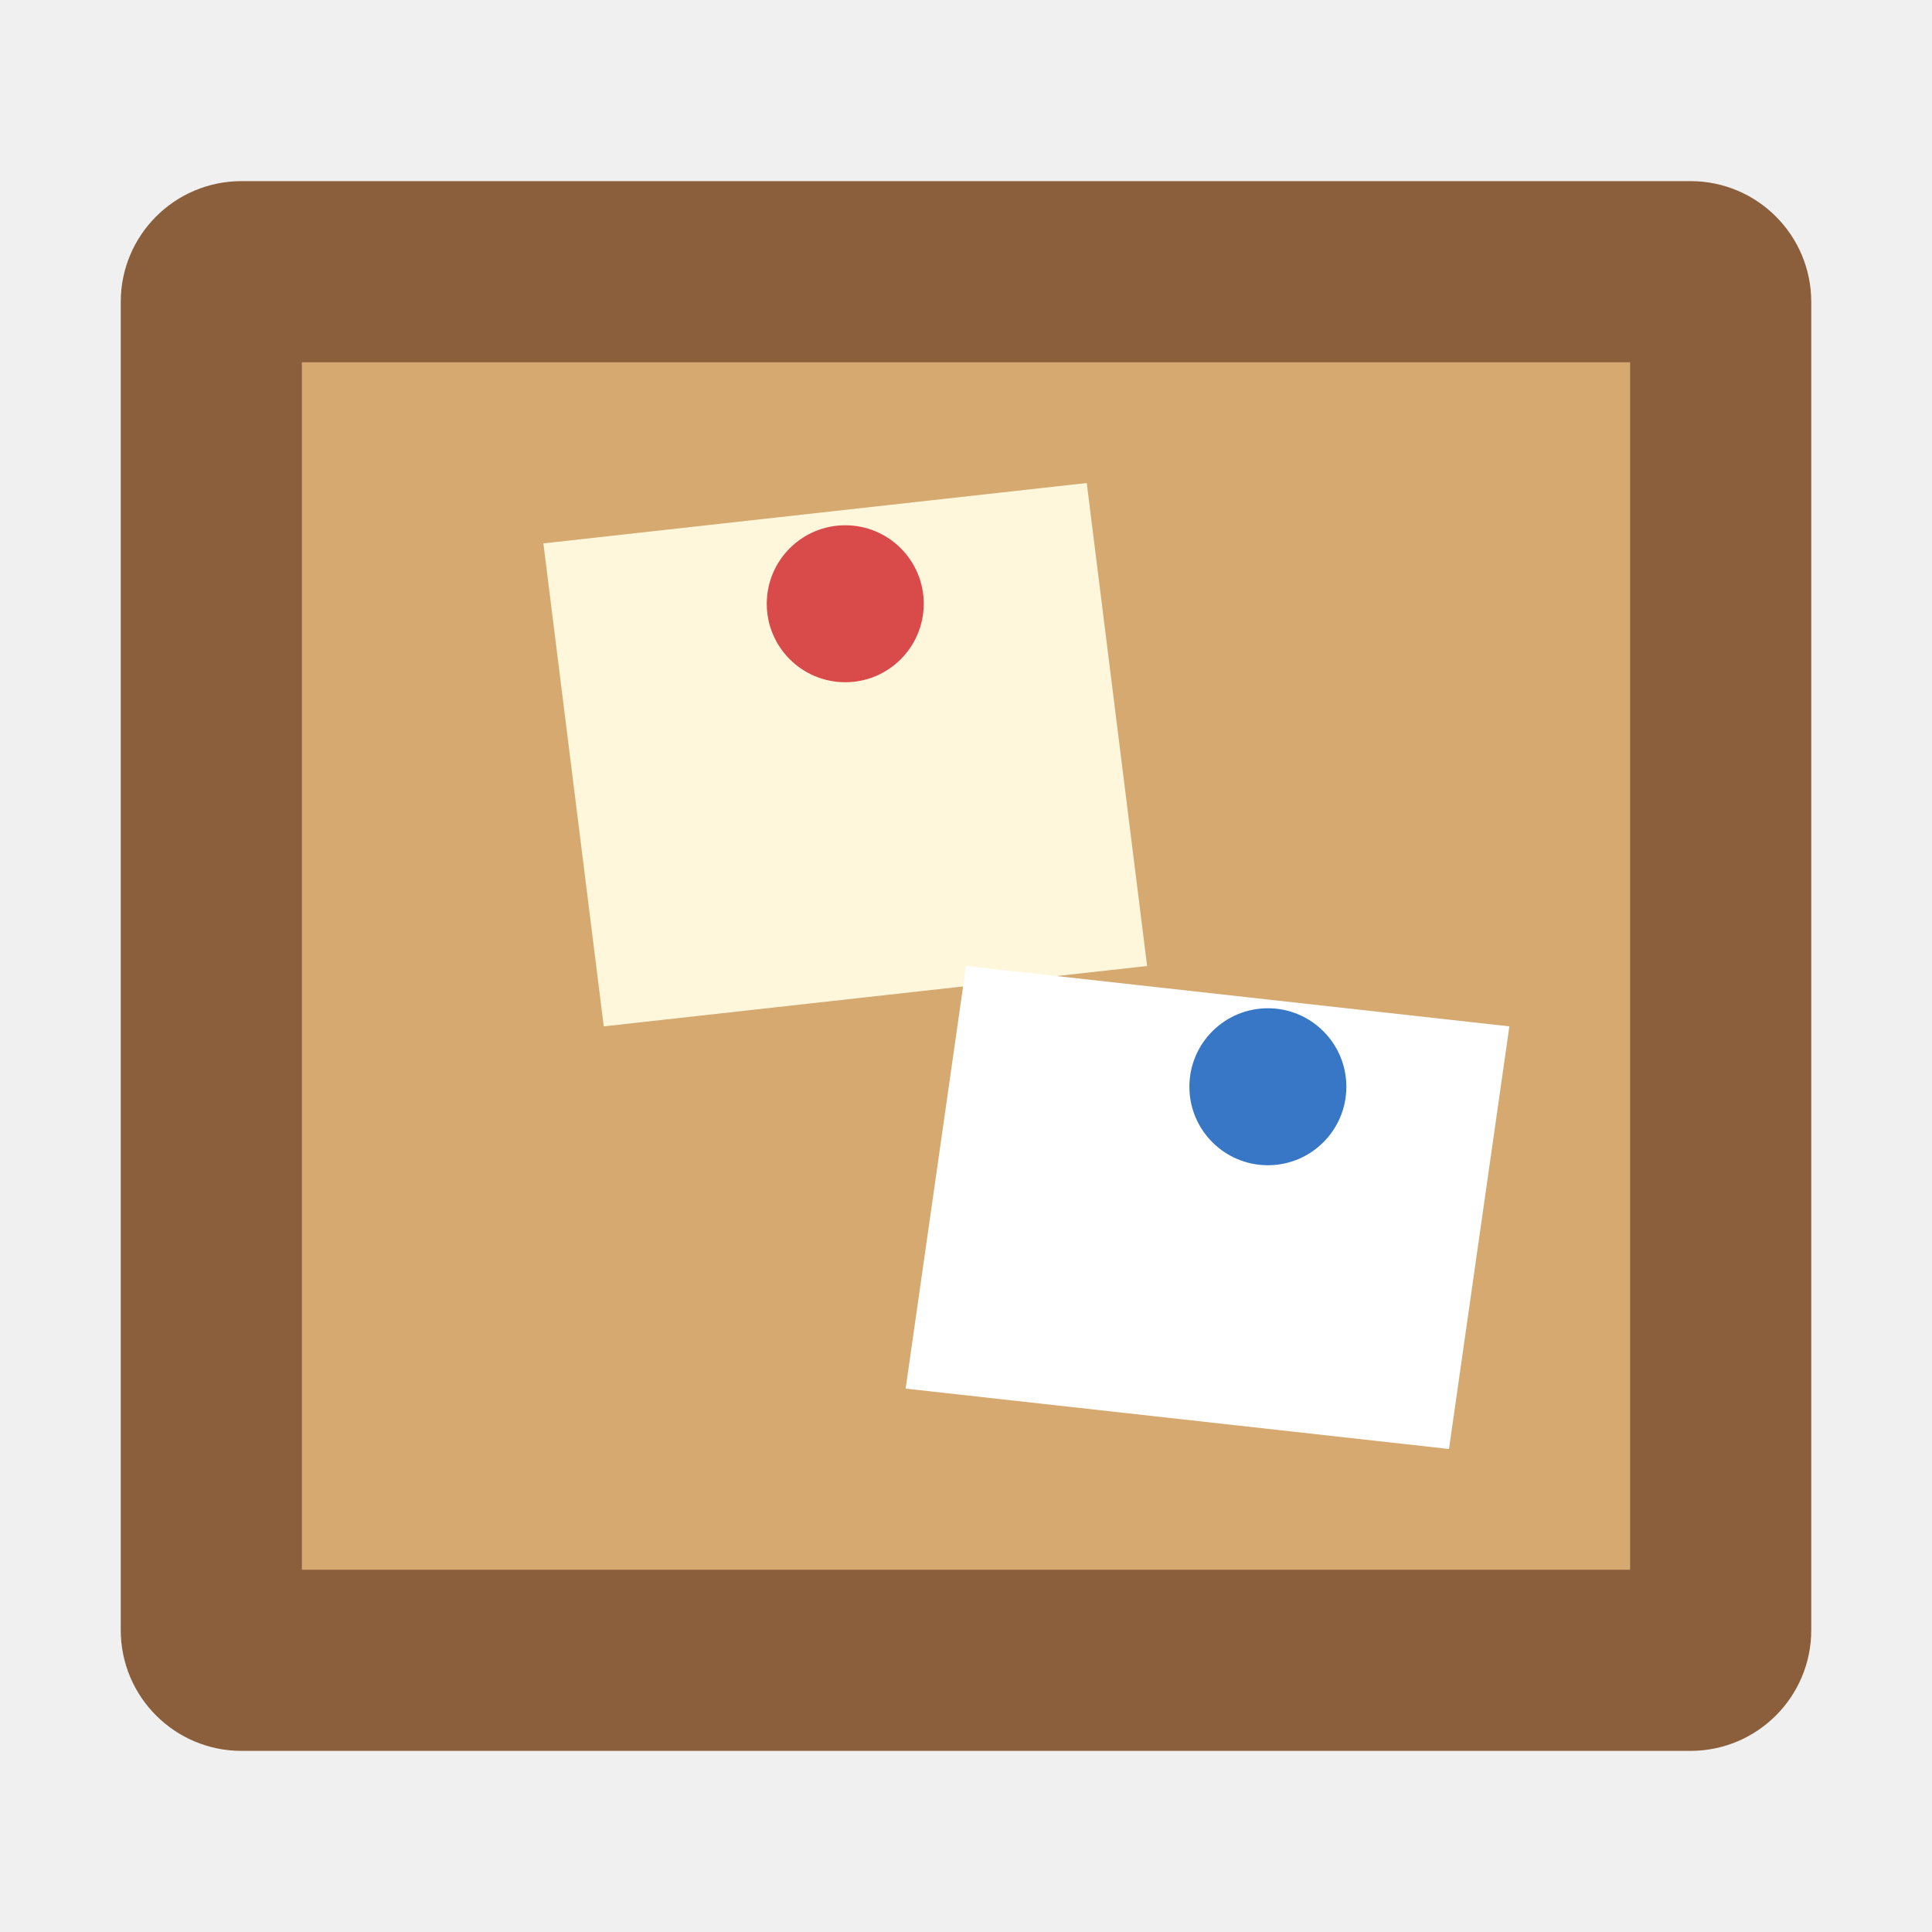
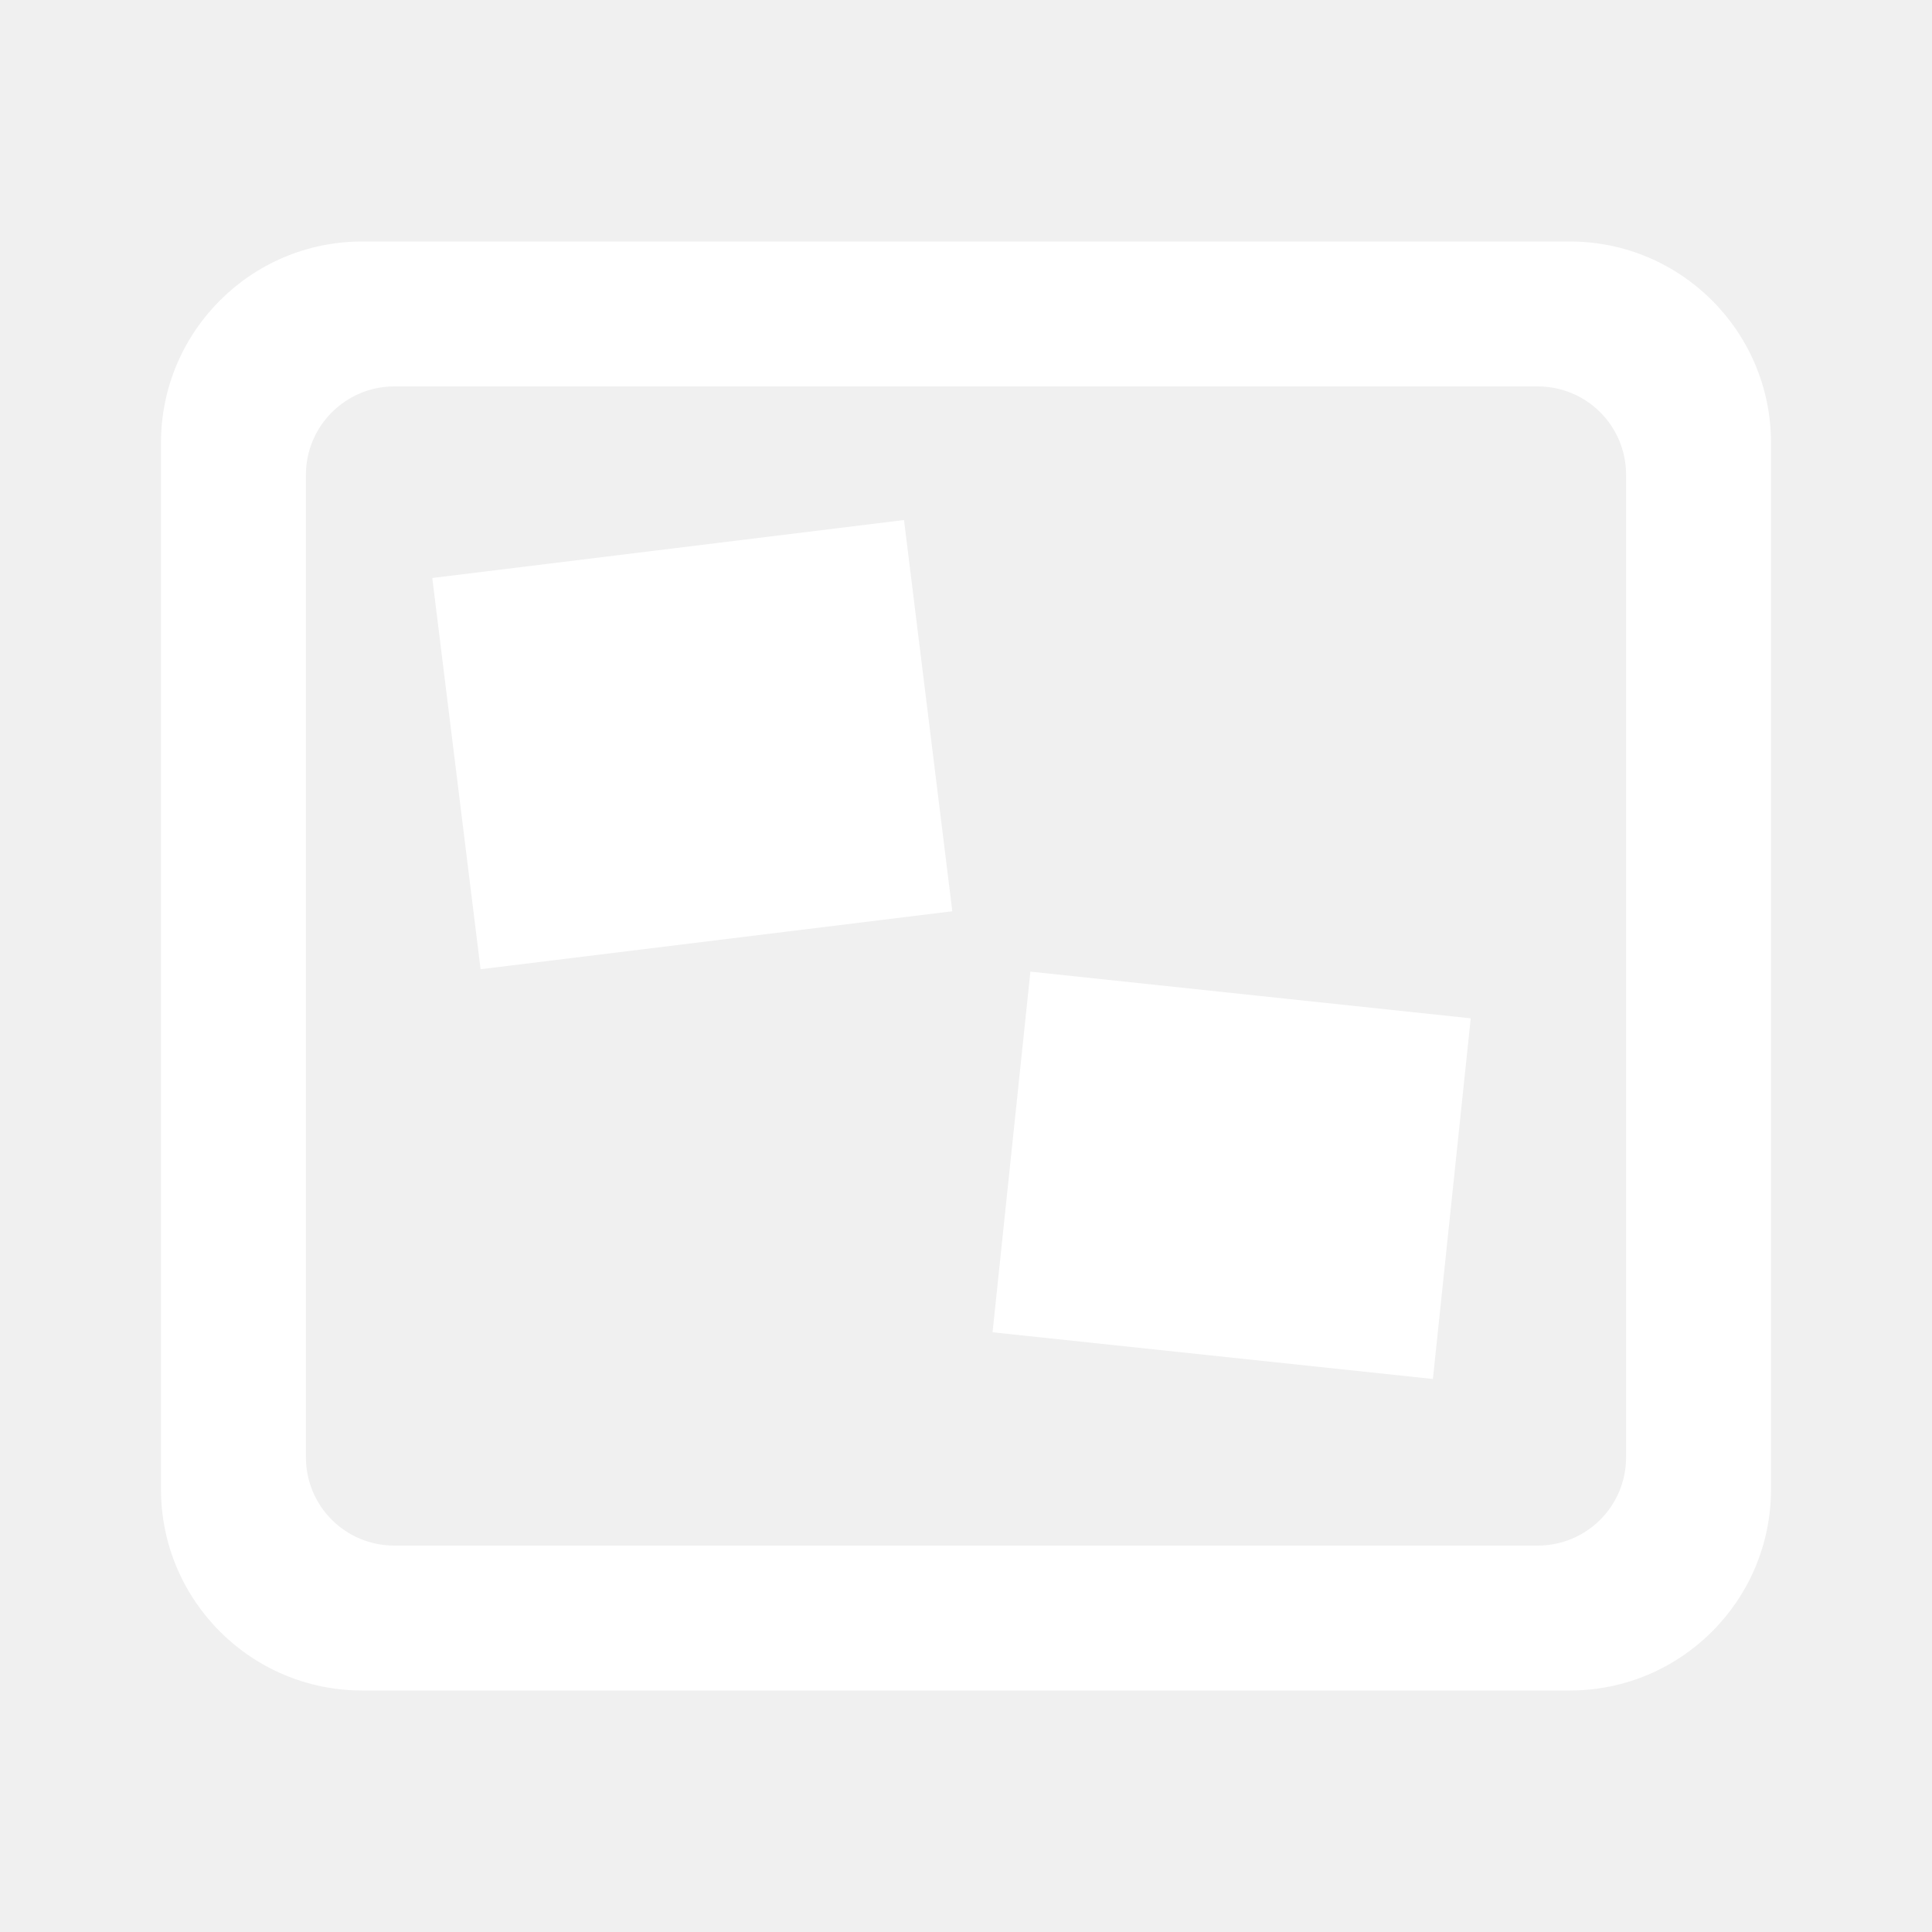
- <svg xmlns="http://www.w3.org/2000/svg" viewBox="0 0 32 32">
-   <path fill="#8b5e3c" d="M4 3h24a2 2 0 0 1 2 2v22a2 2 0 0 1-2 2H4a2 2 0 0 1-2-2V5a2 2 0 0 1 2-2Z" />
-   <path fill="#d5a96f" d="M5 6h22v20H5z" />
-   <path fill="#fff7dc" d="m9 9 9-1 1 8-9 1z" />
-   <path fill="#fff" d="m16 16 9 1-1 7-9-1z" />
-   <circle cx="14" cy="10" r="1.3" fill="#d94b4b" />
-   <circle cx="21" cy="18" r="1.3" fill="#3877c5" />
+ <svg xmlns="http://www.w3.org/2000/svg" viewBox="0 0 24 24">
+   <path fill="#fff" fill-rule="evenodd" d="M4.5 3h15A2.5 2.5 0 0 1 22 5.5v13a2.5 2.5 0 0 1-2.5 2.5h-15A2.5 2.5 0 0 1 2 18.5v-13A2.5 2.5 0 0 1 4.5 3Zm.4 1.8A1.1 1.1 0 0 0 3.8 5.9v12.2c0 .61.49 1.1 1.1 1.1h14.2c.61 0 1.1-.49 1.1-1.1V5.9c0-.61-.49-1.1-1.1-1.1Z" />
+   <path fill="#fff" d="m5.37 7.18 5.86-.72.6 4.86-5.86.72z" />
+   <path fill="#fff" d="m12.8 12.07 5.47.58-.47 4.48-5.47-.58z" />
</svg>
